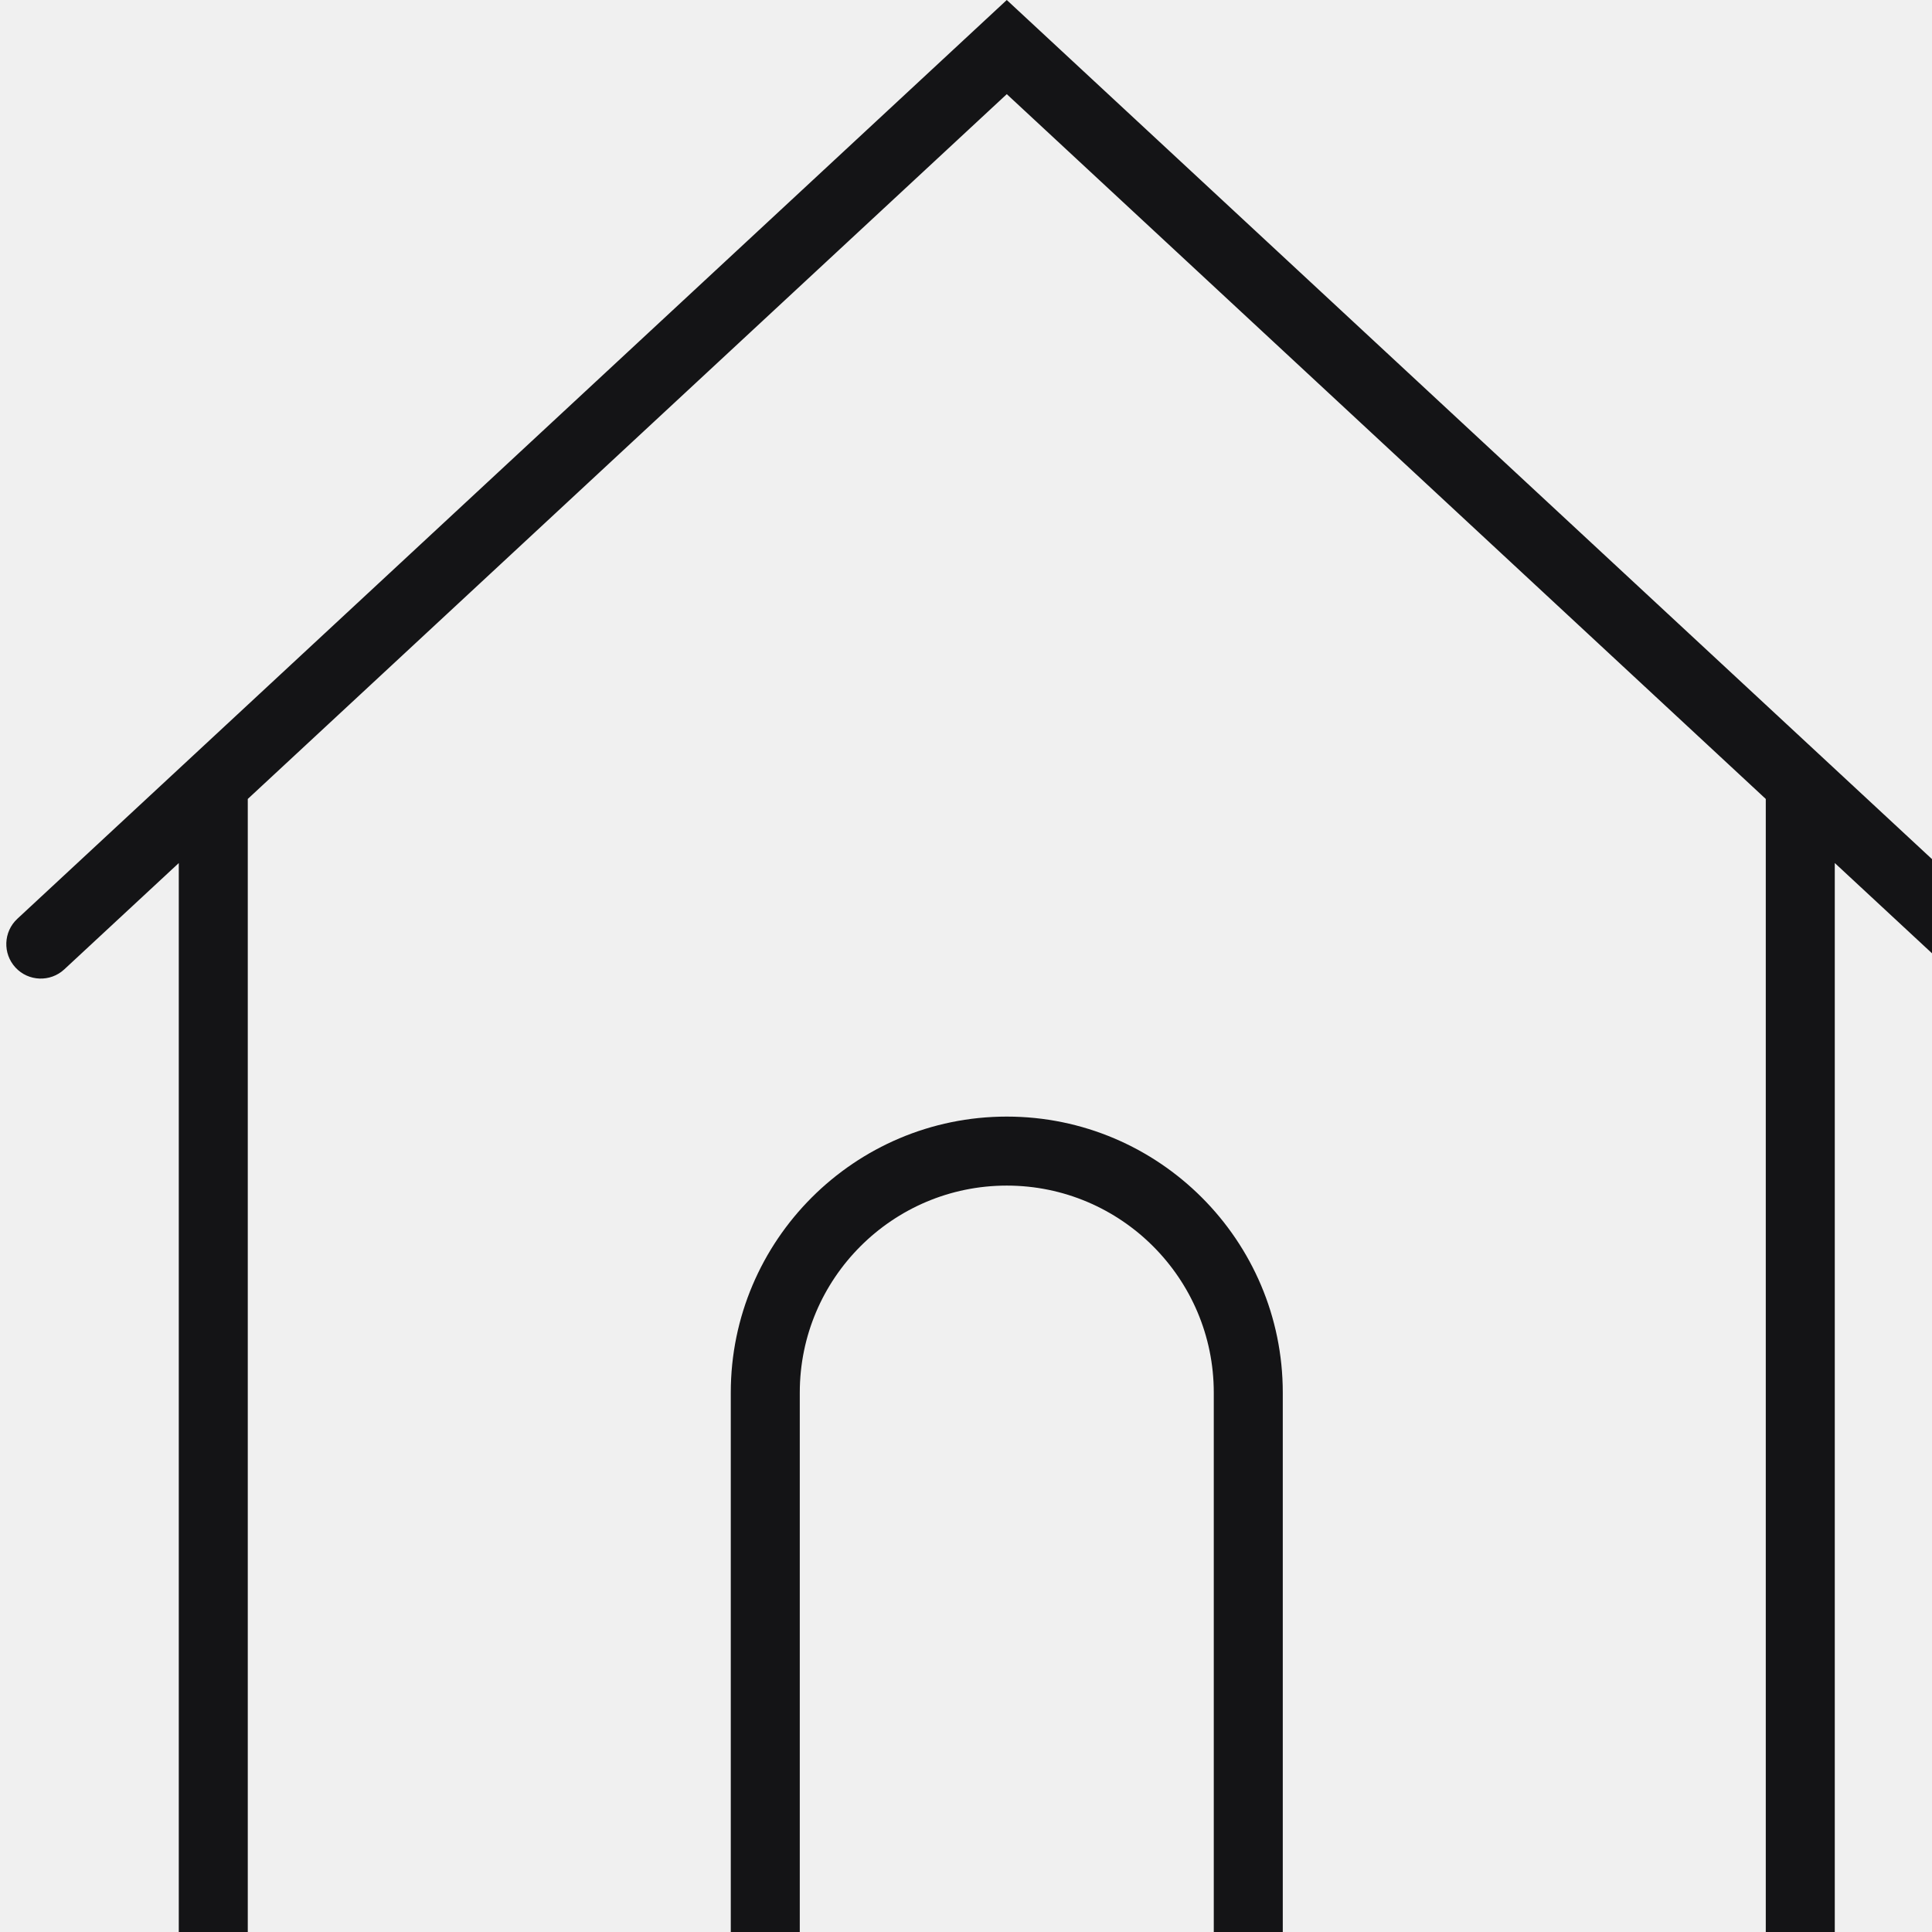
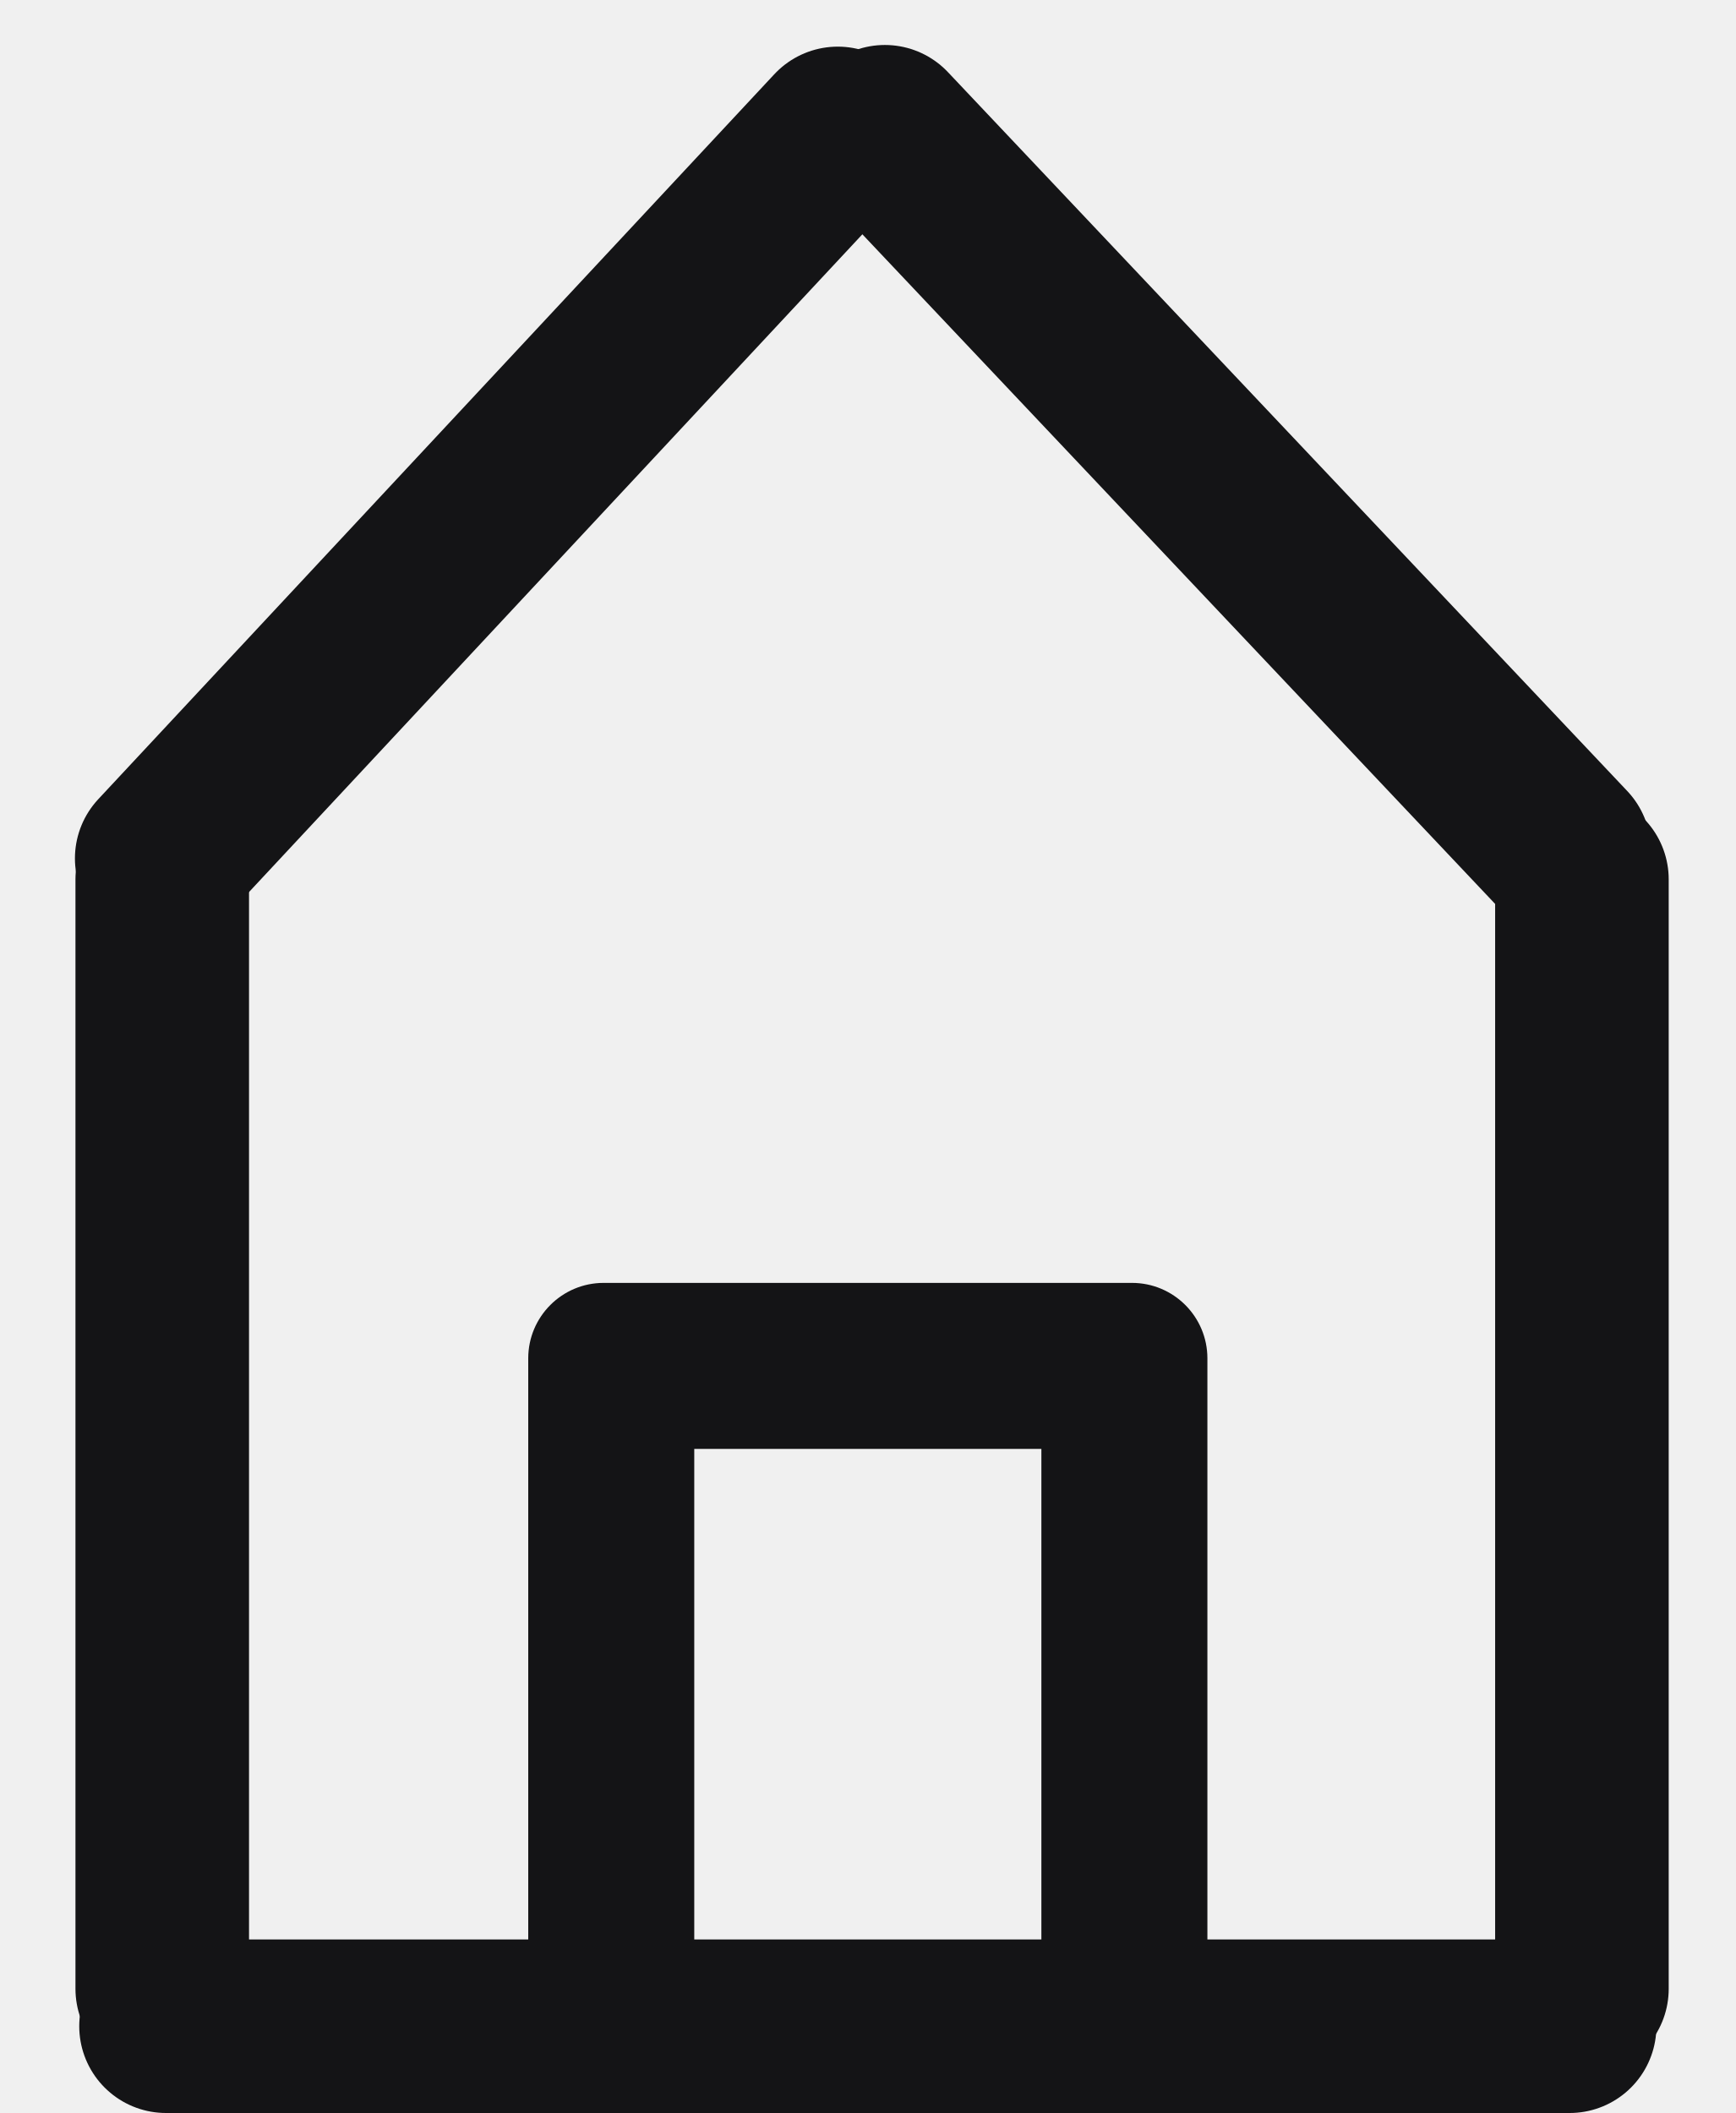
- <svg xmlns="http://www.w3.org/2000/svg" width="27" height="27" viewBox="0 0 56 56" fill="none">
-   <path d="M57.863,26.632L29.182,0L0.502,26.632c-0.404,0.376-0.428,1.009-0.052,1.414c0.374,0.404,1.009,0.427,1.413,0.052  l3.319-3.082v33.349h16h16h16V25.015l3.319,3.082c0.192,0.179,0.437,0.267,0.681,0.267c0.269,0,0.536-0.107,0.732-0.319  C58.291,27.641,58.267,27.008,57.863,26.632z M23.182,56.365v-16c0-3.309,2.691-6,6-6s6,2.691,6,6v16H23.182z M51.182,56.365h-14  v-16c0-4.411-3.589-8-8-8s-8,3.589-8,8v16h-14V23.158l22-20.429l22,20.429V56.365z" fill="#141416" />
+ <svg xmlns="http://www.w3.org/2000/svg" width="23" height="28" viewBox="0 0 23 28" fill="none">
+   <line x1="2.15" y1="11.653" x2="2.15" y2="26.354" stroke="#141416" stroke-width="2.3" stroke-linecap="round" stroke-linejoin="bevel" />
+   <line x1="20.963" y1="11.653" x2="20.963" y2="26.354" stroke="#141416" stroke-width="2.3" stroke-linecap="round" stroke-linejoin="bevel" />
+   <line x1="2.2" y1="26.85" x2="20.8" y2="26.85" stroke="#141416" stroke-width="2.3" stroke-linecap="round" stroke-linejoin="bevel" />
+   <mask id="path-4-inside-1" fill="white">
+     <rect x="7" y="17" width="9" height="11" rx="1" />
+   </mask>
+   <rect x="7" y="17" width="9" height="11" rx="1" stroke="#141416" stroke-width="4.4" mask="url(#path-4-inside-1)" />
+   <line x1="2.143" y1="11.375" x2="11.102" y2="1.768" stroke="#141416" stroke-width="2.3" stroke-linecap="round" stroke-linejoin="bevel" />
+   <line x1="11.726" y1="1.746" x2="20.728" y2="11.272" stroke="#141416" stroke-width="2.3" stroke-linecap="round" stroke-linejoin="bevel" />
</svg>
